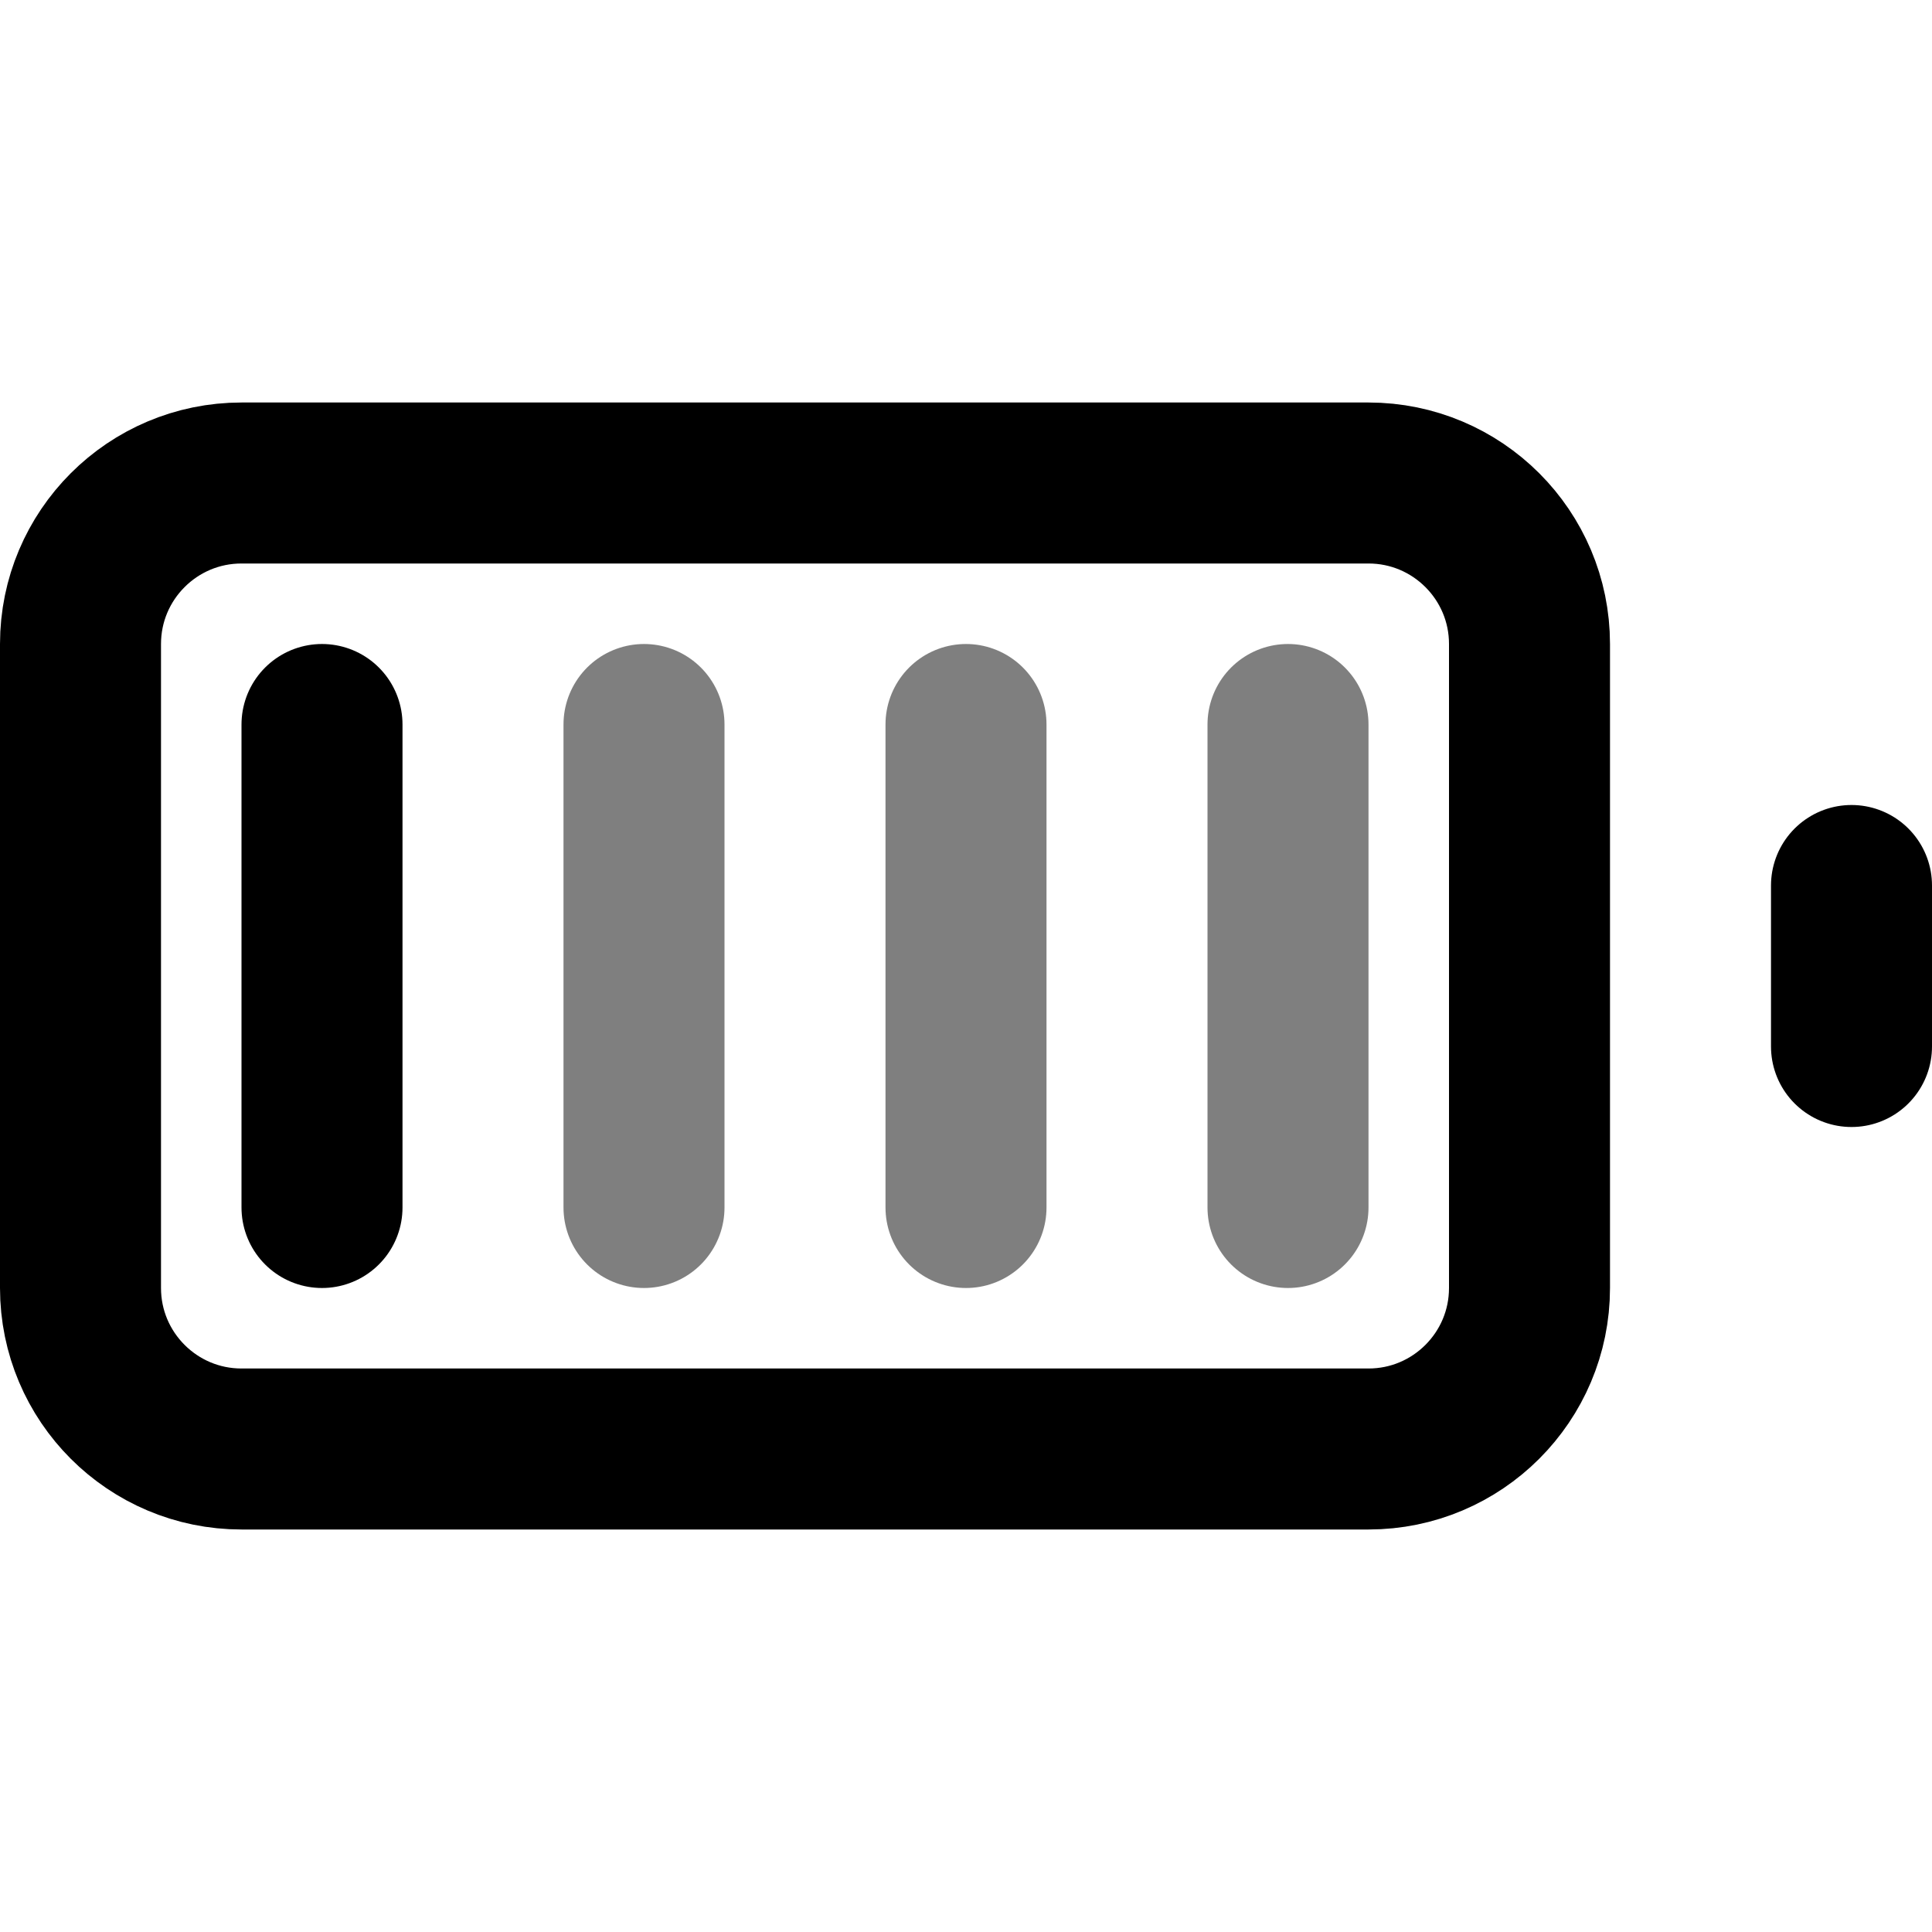
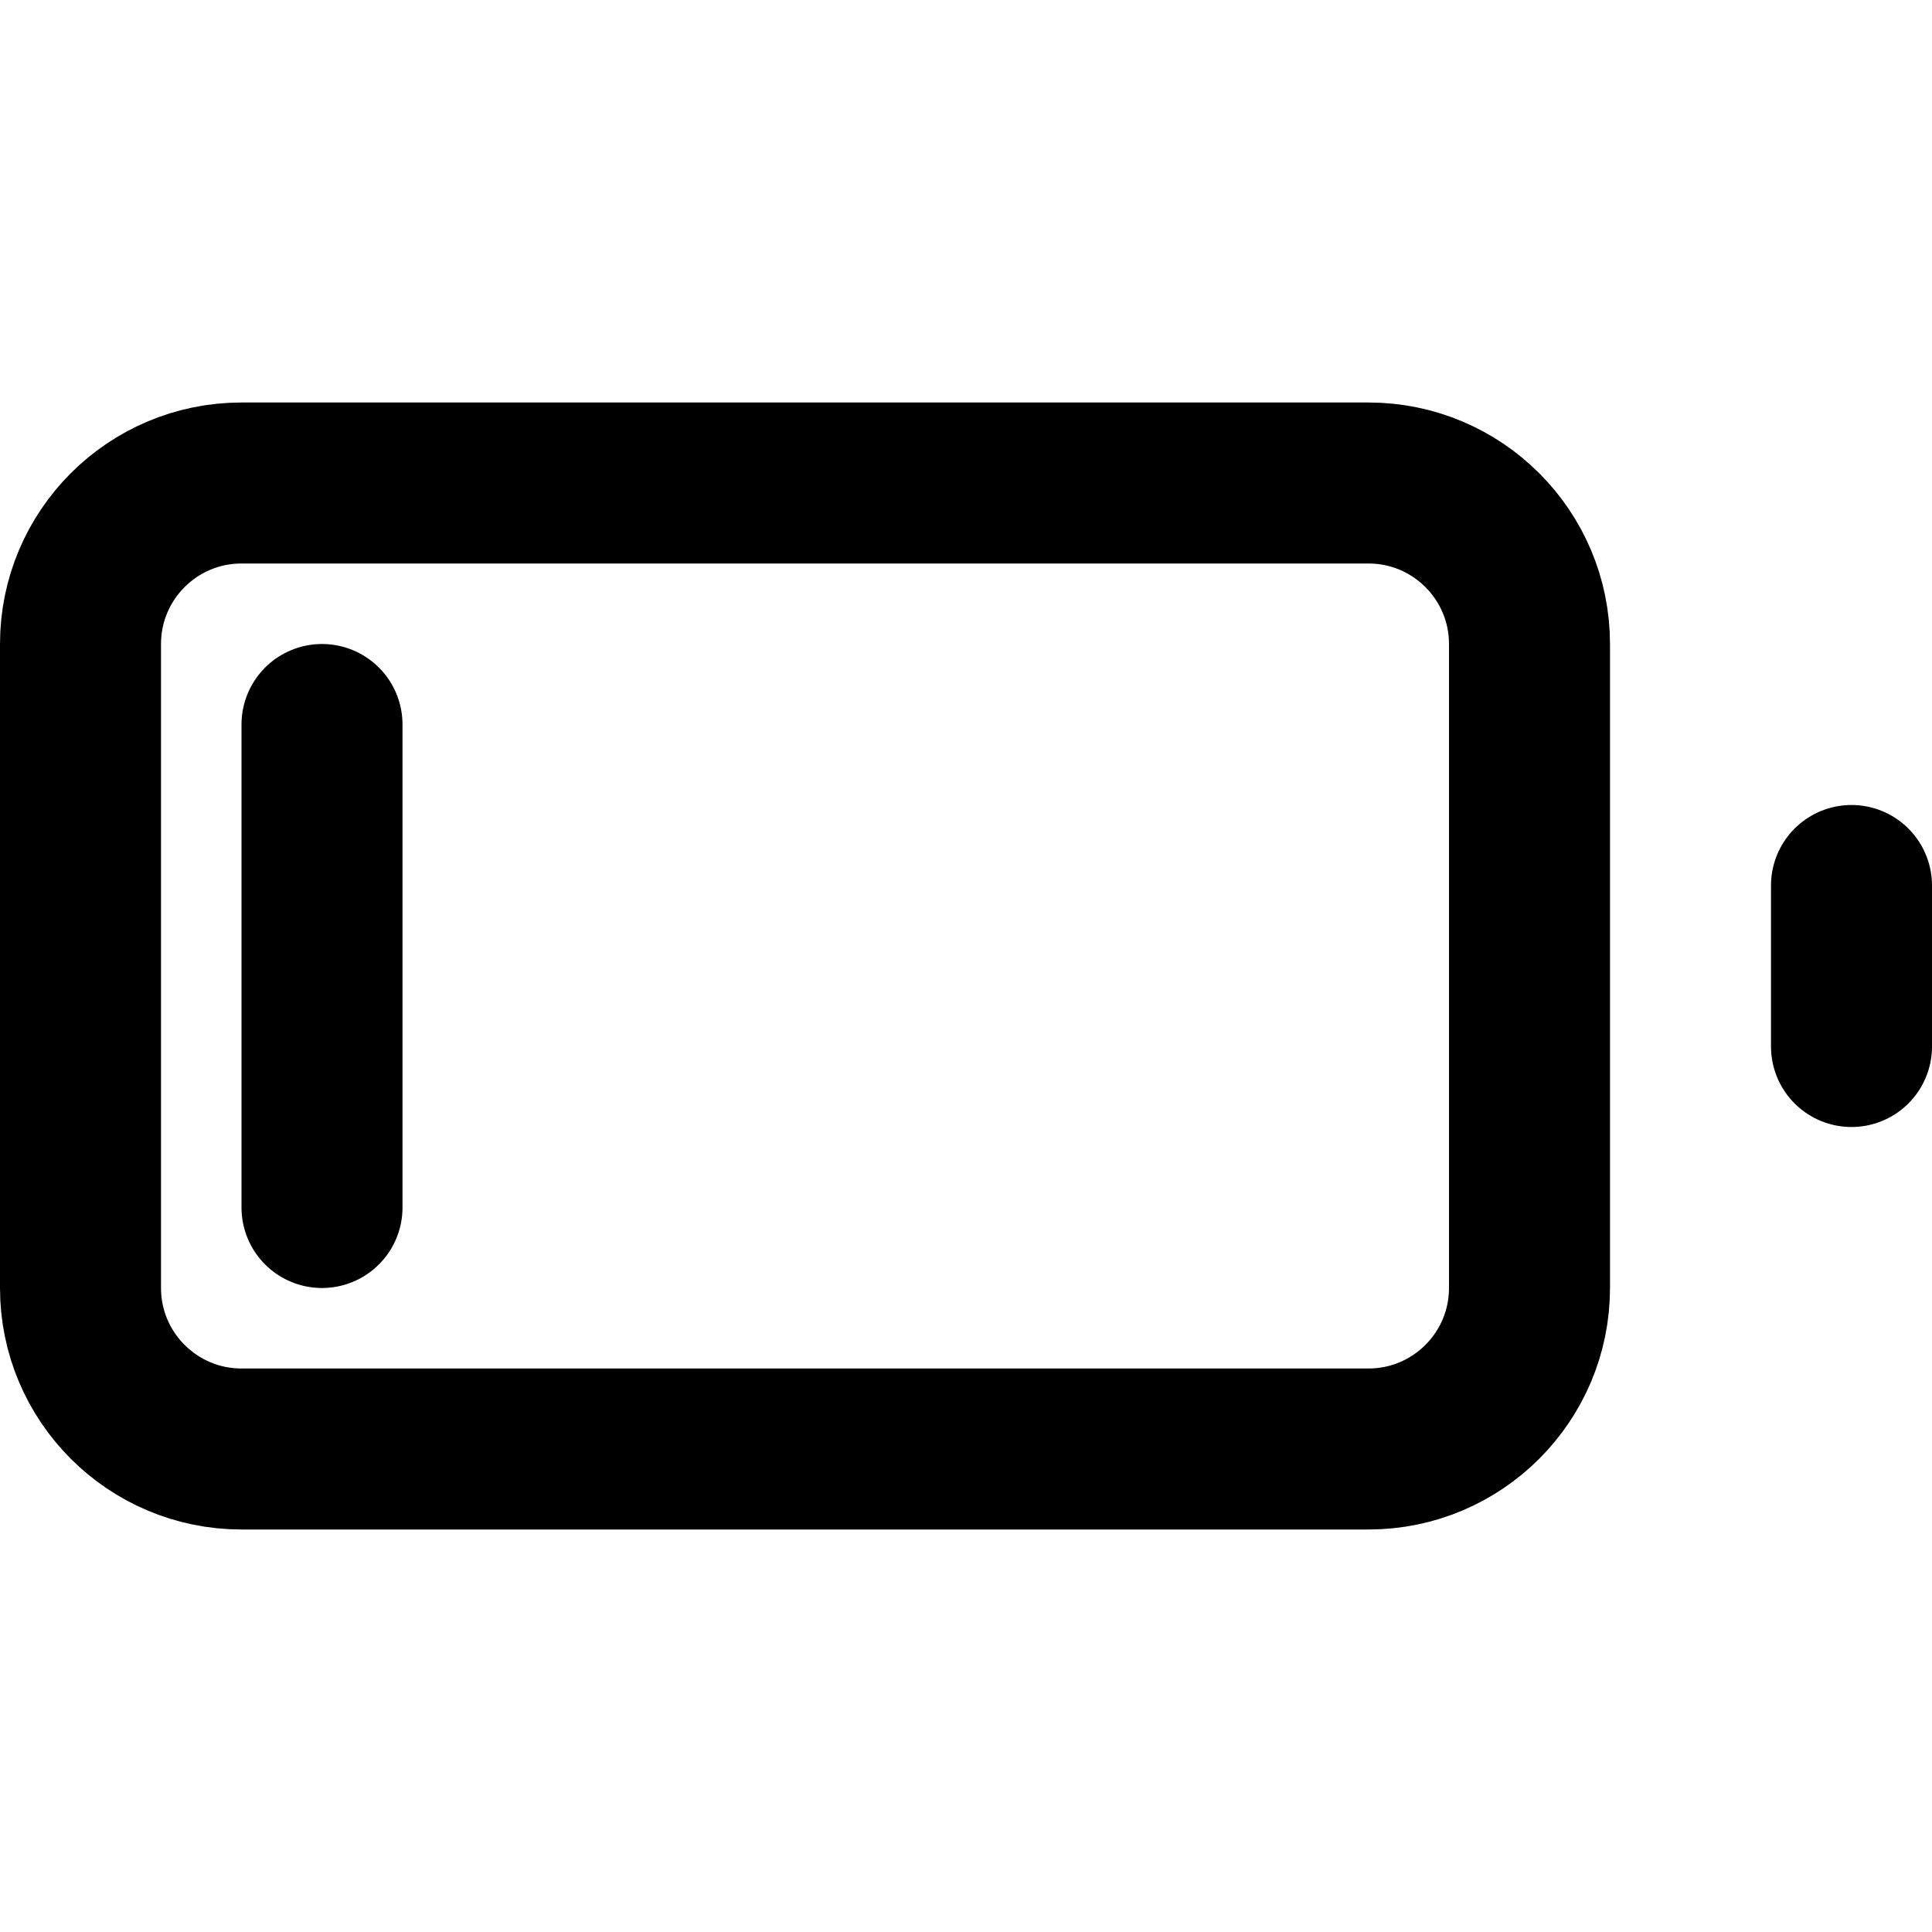
<svg xmlns="http://www.w3.org/2000/svg" style="isolation:isolate" viewBox="0 0 24 24" width="24" height="24">
  <defs>
-     <clipPath id="_clipPath_t3KM9ZOzxsgX2wEowpOIhl7g6xBTZgFx">
+     <clipPath id="_clipPath_7Wsz6MOsGwUDeXbhNkxlYsonkO0lZWr9">
      <rect width="24" height="24" />
    </clipPath>
  </defs>
-   <g clip-path="url(#_clipPath_t3KM9ZOzxsgX2wEowpOIhl7g6xBTZgFx)">
-     <path d=" M 3 6 L 17 6 C 18.104 6 19 6.896 19 8 L 19 16 C 19 17.104 18.104 18 17 18 L 3 18 C 1.896 18 1 17.104 1 16 L 1 8 C 1 6.896 1.896 6 3 6 Z " fill="none" vector-effect="non-scaling-stroke" stroke-width="2" stroke="rgb(0,0,0)" stroke-linejoin="round" stroke-linecap="round" stroke-miterlimit="4" />
-     <line x1="23" y1="13" x2="23" y2="11" vector-effect="non-scaling-stroke" stroke-width="2" stroke="rgb(0,0,0)" stroke-opacity="100" stroke-linejoin="round" stroke-linecap="round" stroke-miterlimit="4" />
-     <line x1="4" y1="9" x2="4" y2="15" vector-effect="non-scaling-stroke" stroke-width="2" stroke="rgb(0,0,0)" stroke-opacity="100" stroke-linejoin="round" stroke-linecap="round" stroke-miterlimit="3" />
-     <line x1="8" y1="9" x2="8" y2="15" vector-effect="non-scaling-stroke" stroke-width="2" stroke="rgb(0,0,0)" stroke-opacity="0.5" stroke-linejoin="round" stroke-linecap="round" stroke-miterlimit="3" />
-     <line x1="12" y1="9" x2="12" y2="15" vector-effect="non-scaling-stroke" stroke-width="2" stroke="rgb(0,0,0)" stroke-opacity="0.5" stroke-linejoin="round" stroke-linecap="round" stroke-miterlimit="3" />
-     <line x1="16" y1="9" x2="16" y2="15" vector-effect="non-scaling-stroke" stroke-width="2" stroke="rgb(0,0,0)" stroke-opacity="0.5" stroke-linejoin="round" stroke-linecap="round" stroke-miterlimit="3" />
+   <g clip-path="url(#_clipPath_7Wsz6MOsGwUDeXbhNkxlYsonkO0lZWr9)">
+     <path d="M 3 6 L 17 6 C 18.104 6 19 6.896 19 8 L 19 16 C 19 17.104 18.104 18 17 18 L 3 18 C 1.896 18 1 17.104 1 16 L 1 8 C 1 6.896 1.896 6 3 6 Z" style="fill:none;stroke:#000000;stroke-width:2;stroke-linecap:round;stroke-linejoin:round;" />
+     <line x1="23" y1="13" x2="23" y2="11" vector-effect="non-scaling-stroke" stroke-width="2" stroke="rgb(0,0,0)" stroke-linejoin="round" stroke-linecap="round" stroke-miterlimit="4" />
+     <line x1="4" y1="9" x2="4" y2="15" vector-effect="non-scaling-stroke" stroke-width="2" stroke="rgb(0,0,0)" stroke-linejoin="round" stroke-linecap="round" stroke-miterlimit="3" />
  </g>
</svg>
